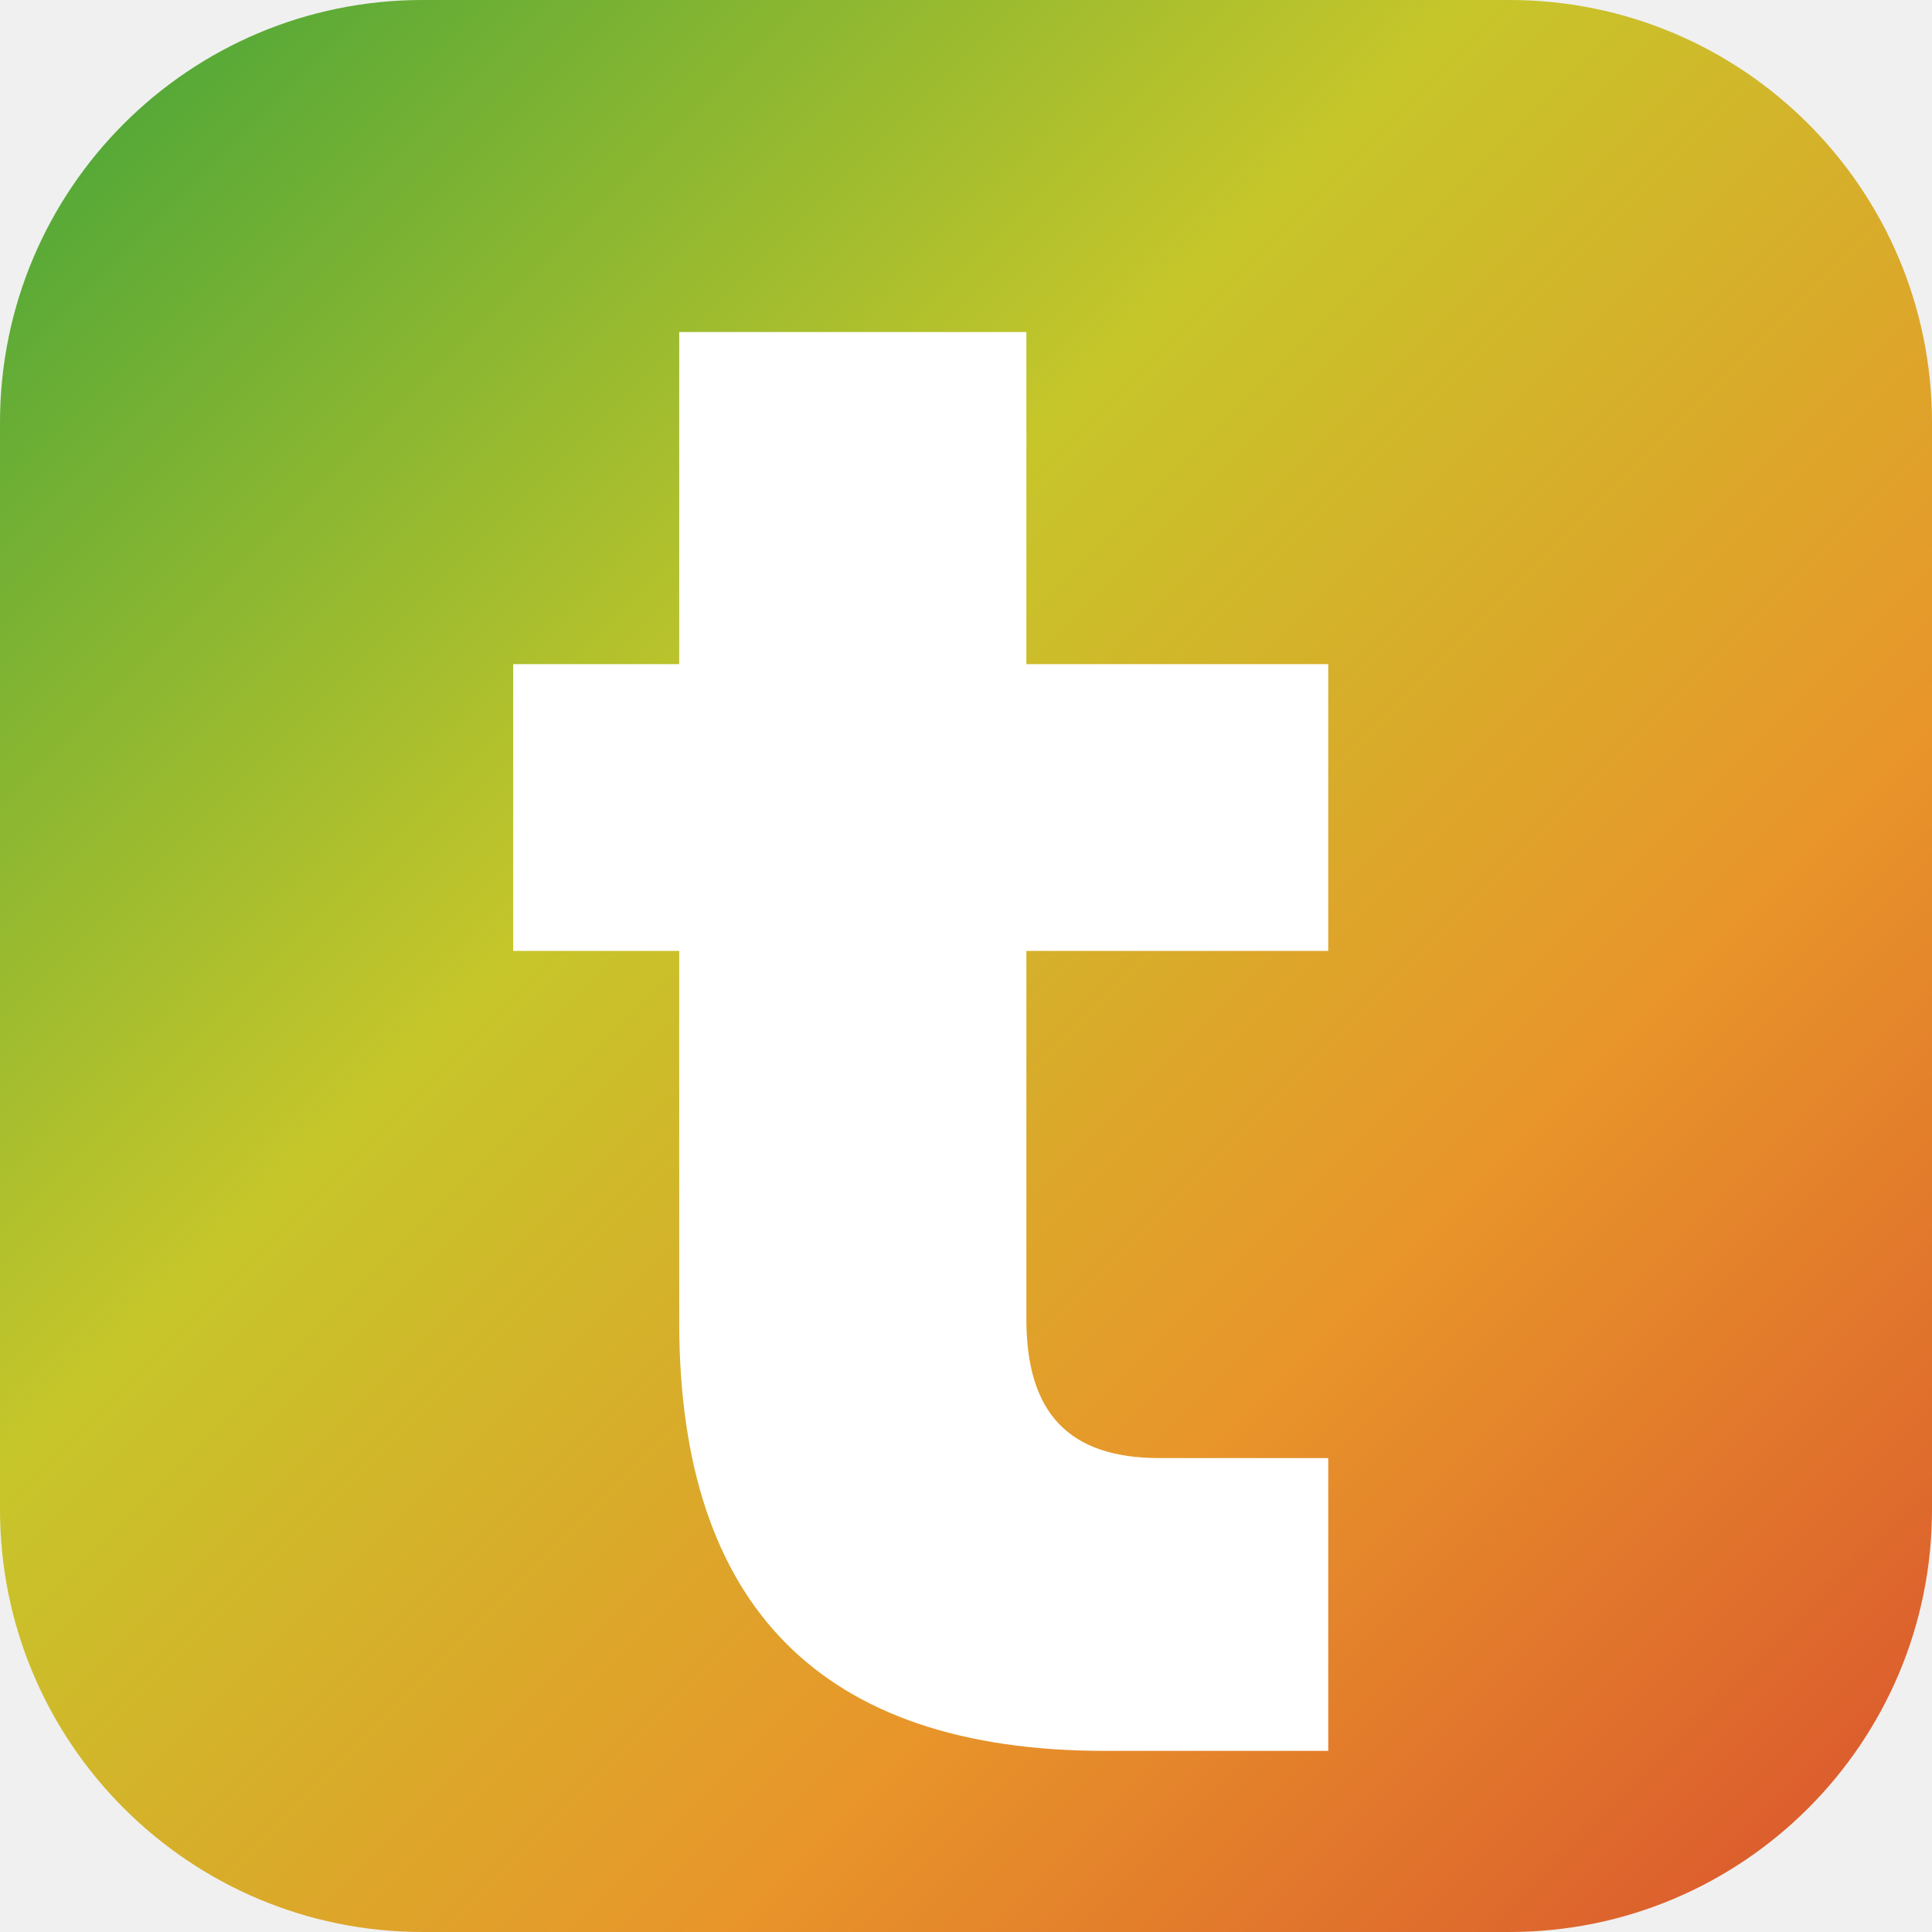
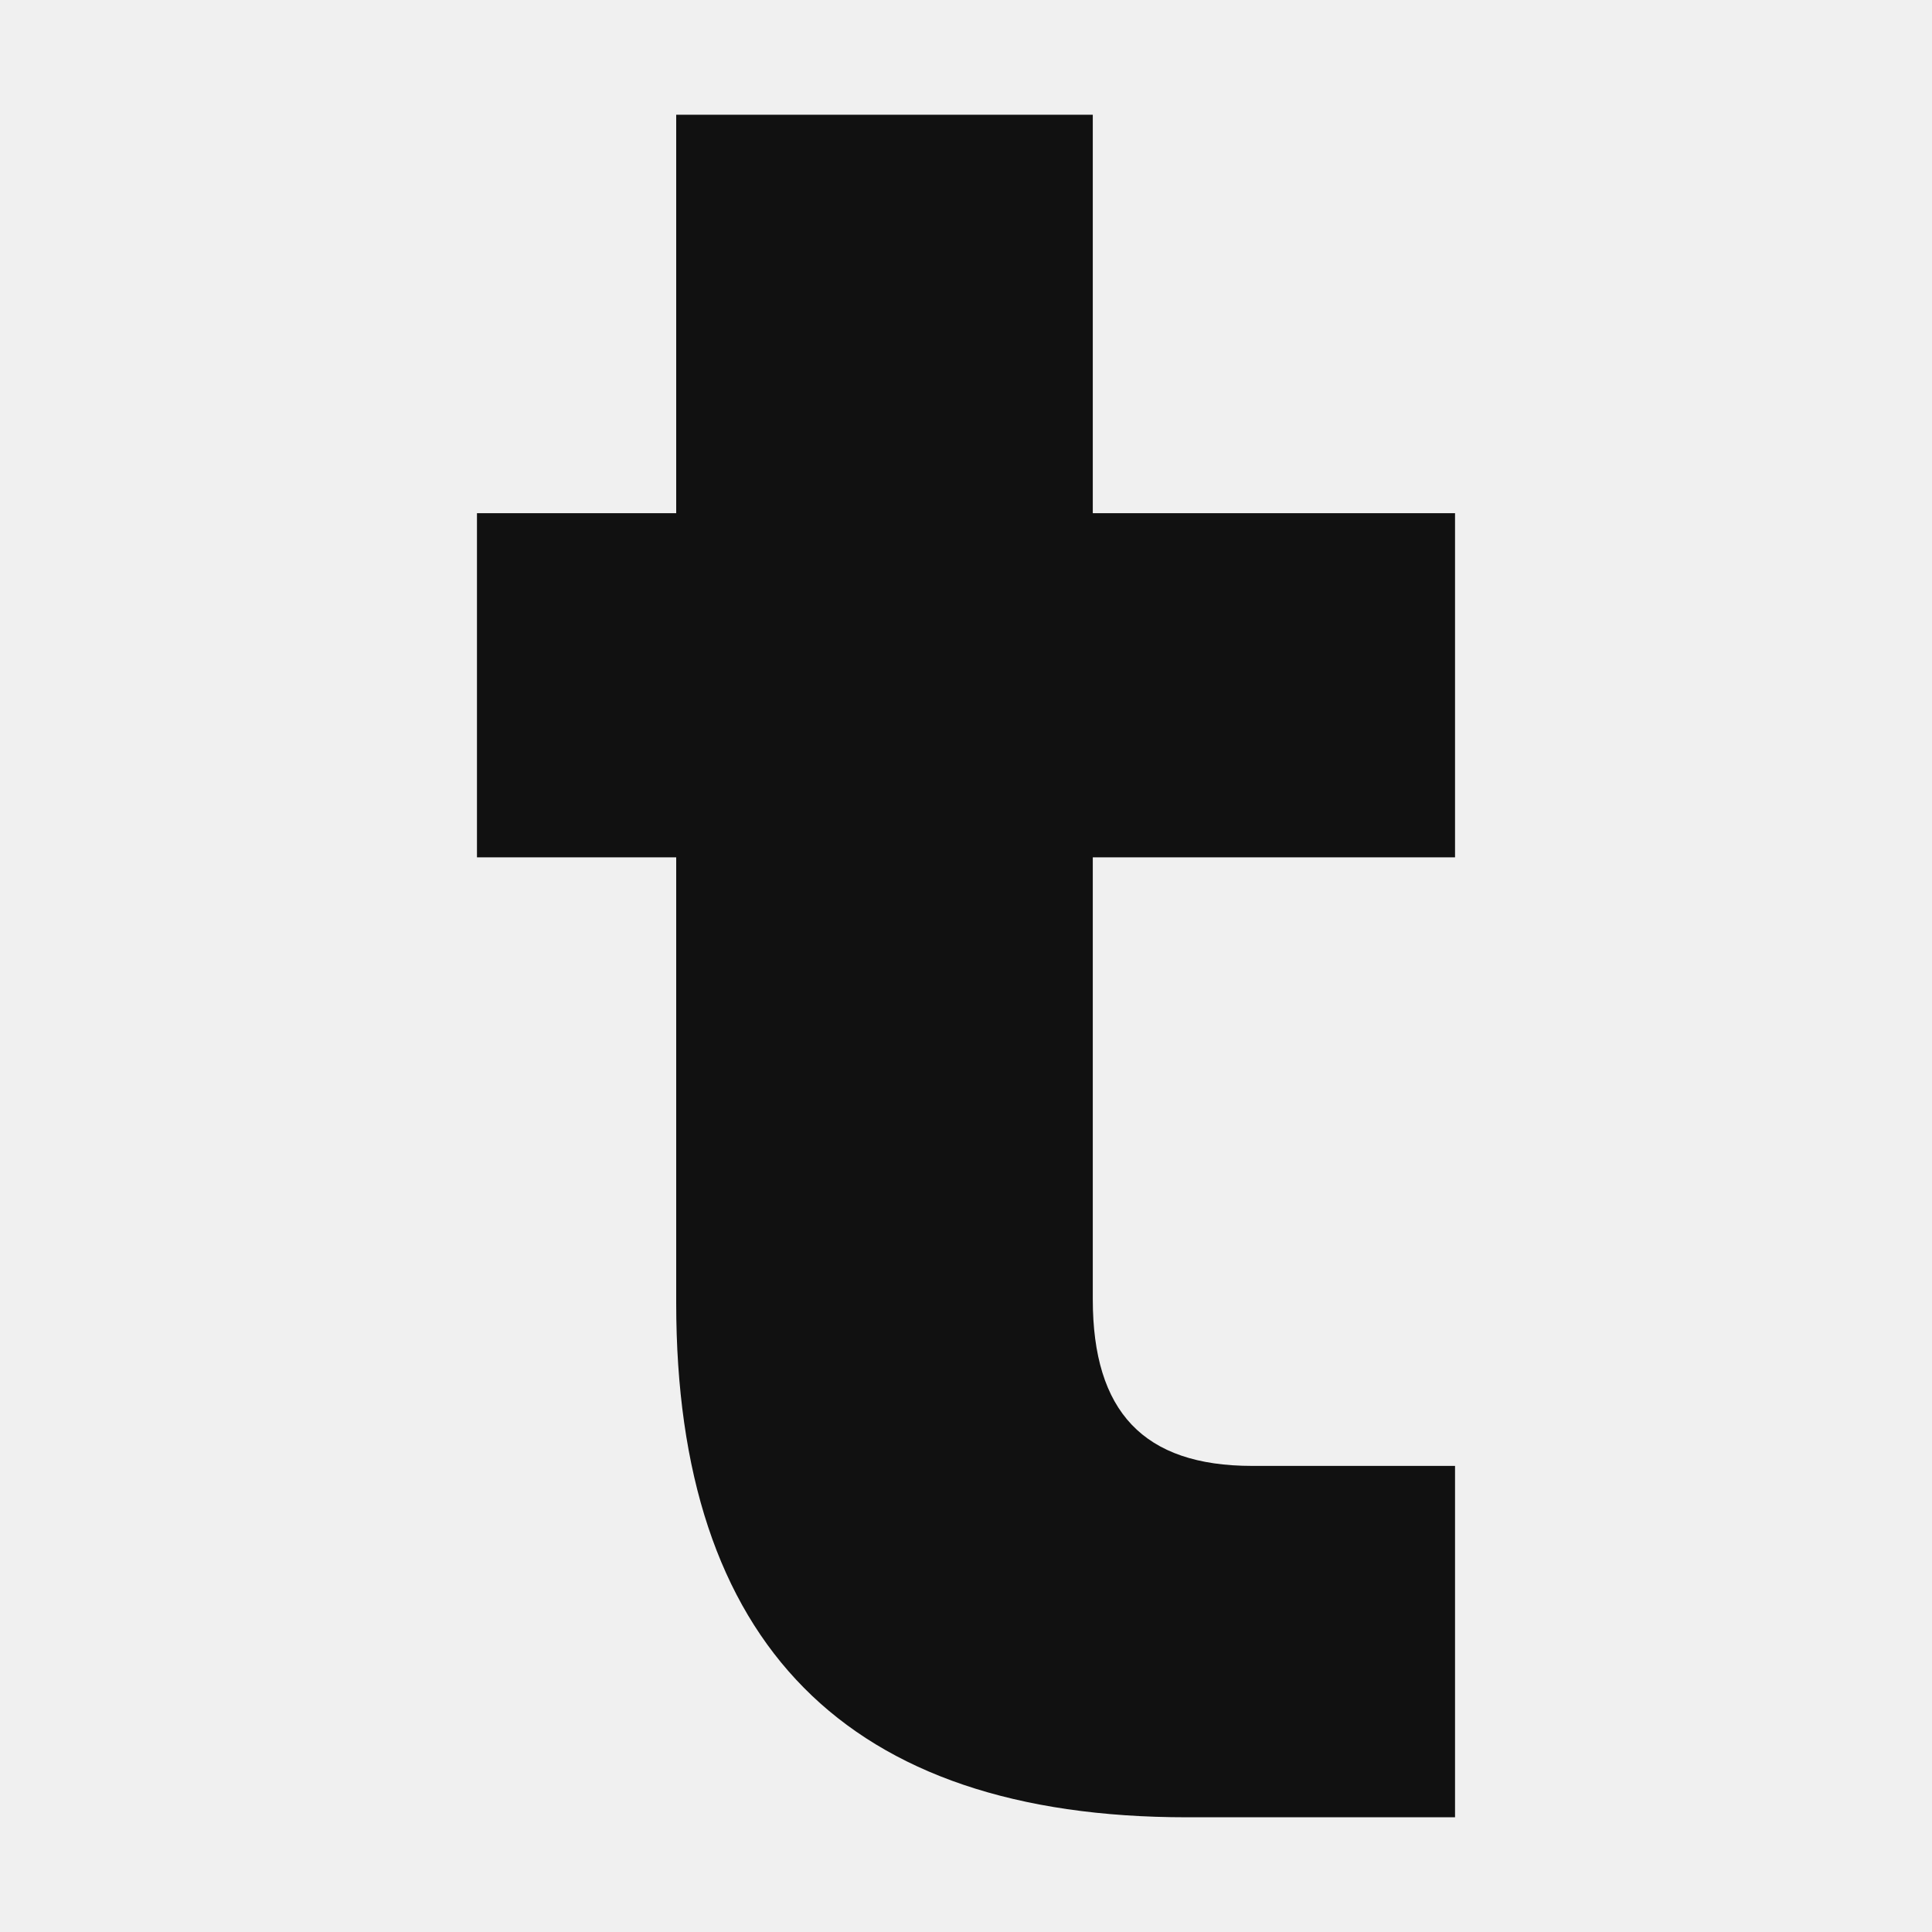
<svg xmlns="http://www.w3.org/2000/svg" viewBox="0 0 64 64">
-   <defs>
-     <linearGradient id="g" x1="0" y1="0" x2="1" y2="1">
-       <stop offset="0" stop-color="#3fa33a" />
-       <stop offset="0.38" stop-color="#c6c62a" />
-       <stop offset="0.68" stop-color="#e8962a" />
-       <stop offset="1" stop-color="#d9502e" />
-     </linearGradient>
-   </defs>
-   <rect width="64" height="64" rx="14" fill="url(#g)" />
-   <path fill="#ffffff" d="M22.5 11h11.5v11h10v9.5H34v12.2c0 3.1 1.4 4.6 4.4 4.6H44V58h-7.4c-9.4 0-14.1-4.8-14.1-14.2V31.5H17V22h5.5z" />
+   <style>.t { fill: #111111; } @media (prefers-color-scheme: dark) { .t { fill: #ffffff; } }</style>
+   <path class="t" transform="translate(-4.6 -9.4) scale(1.2)" d="M22.5 11h11.5v11h10v9.5H34v12.2c0 3.1 1.4 4.6 4.4 4.6H44V58h-7.4c-9.4 0-14.1-4.8-14.1-14.2V31.5H17V22h5.5z" />
</svg>
